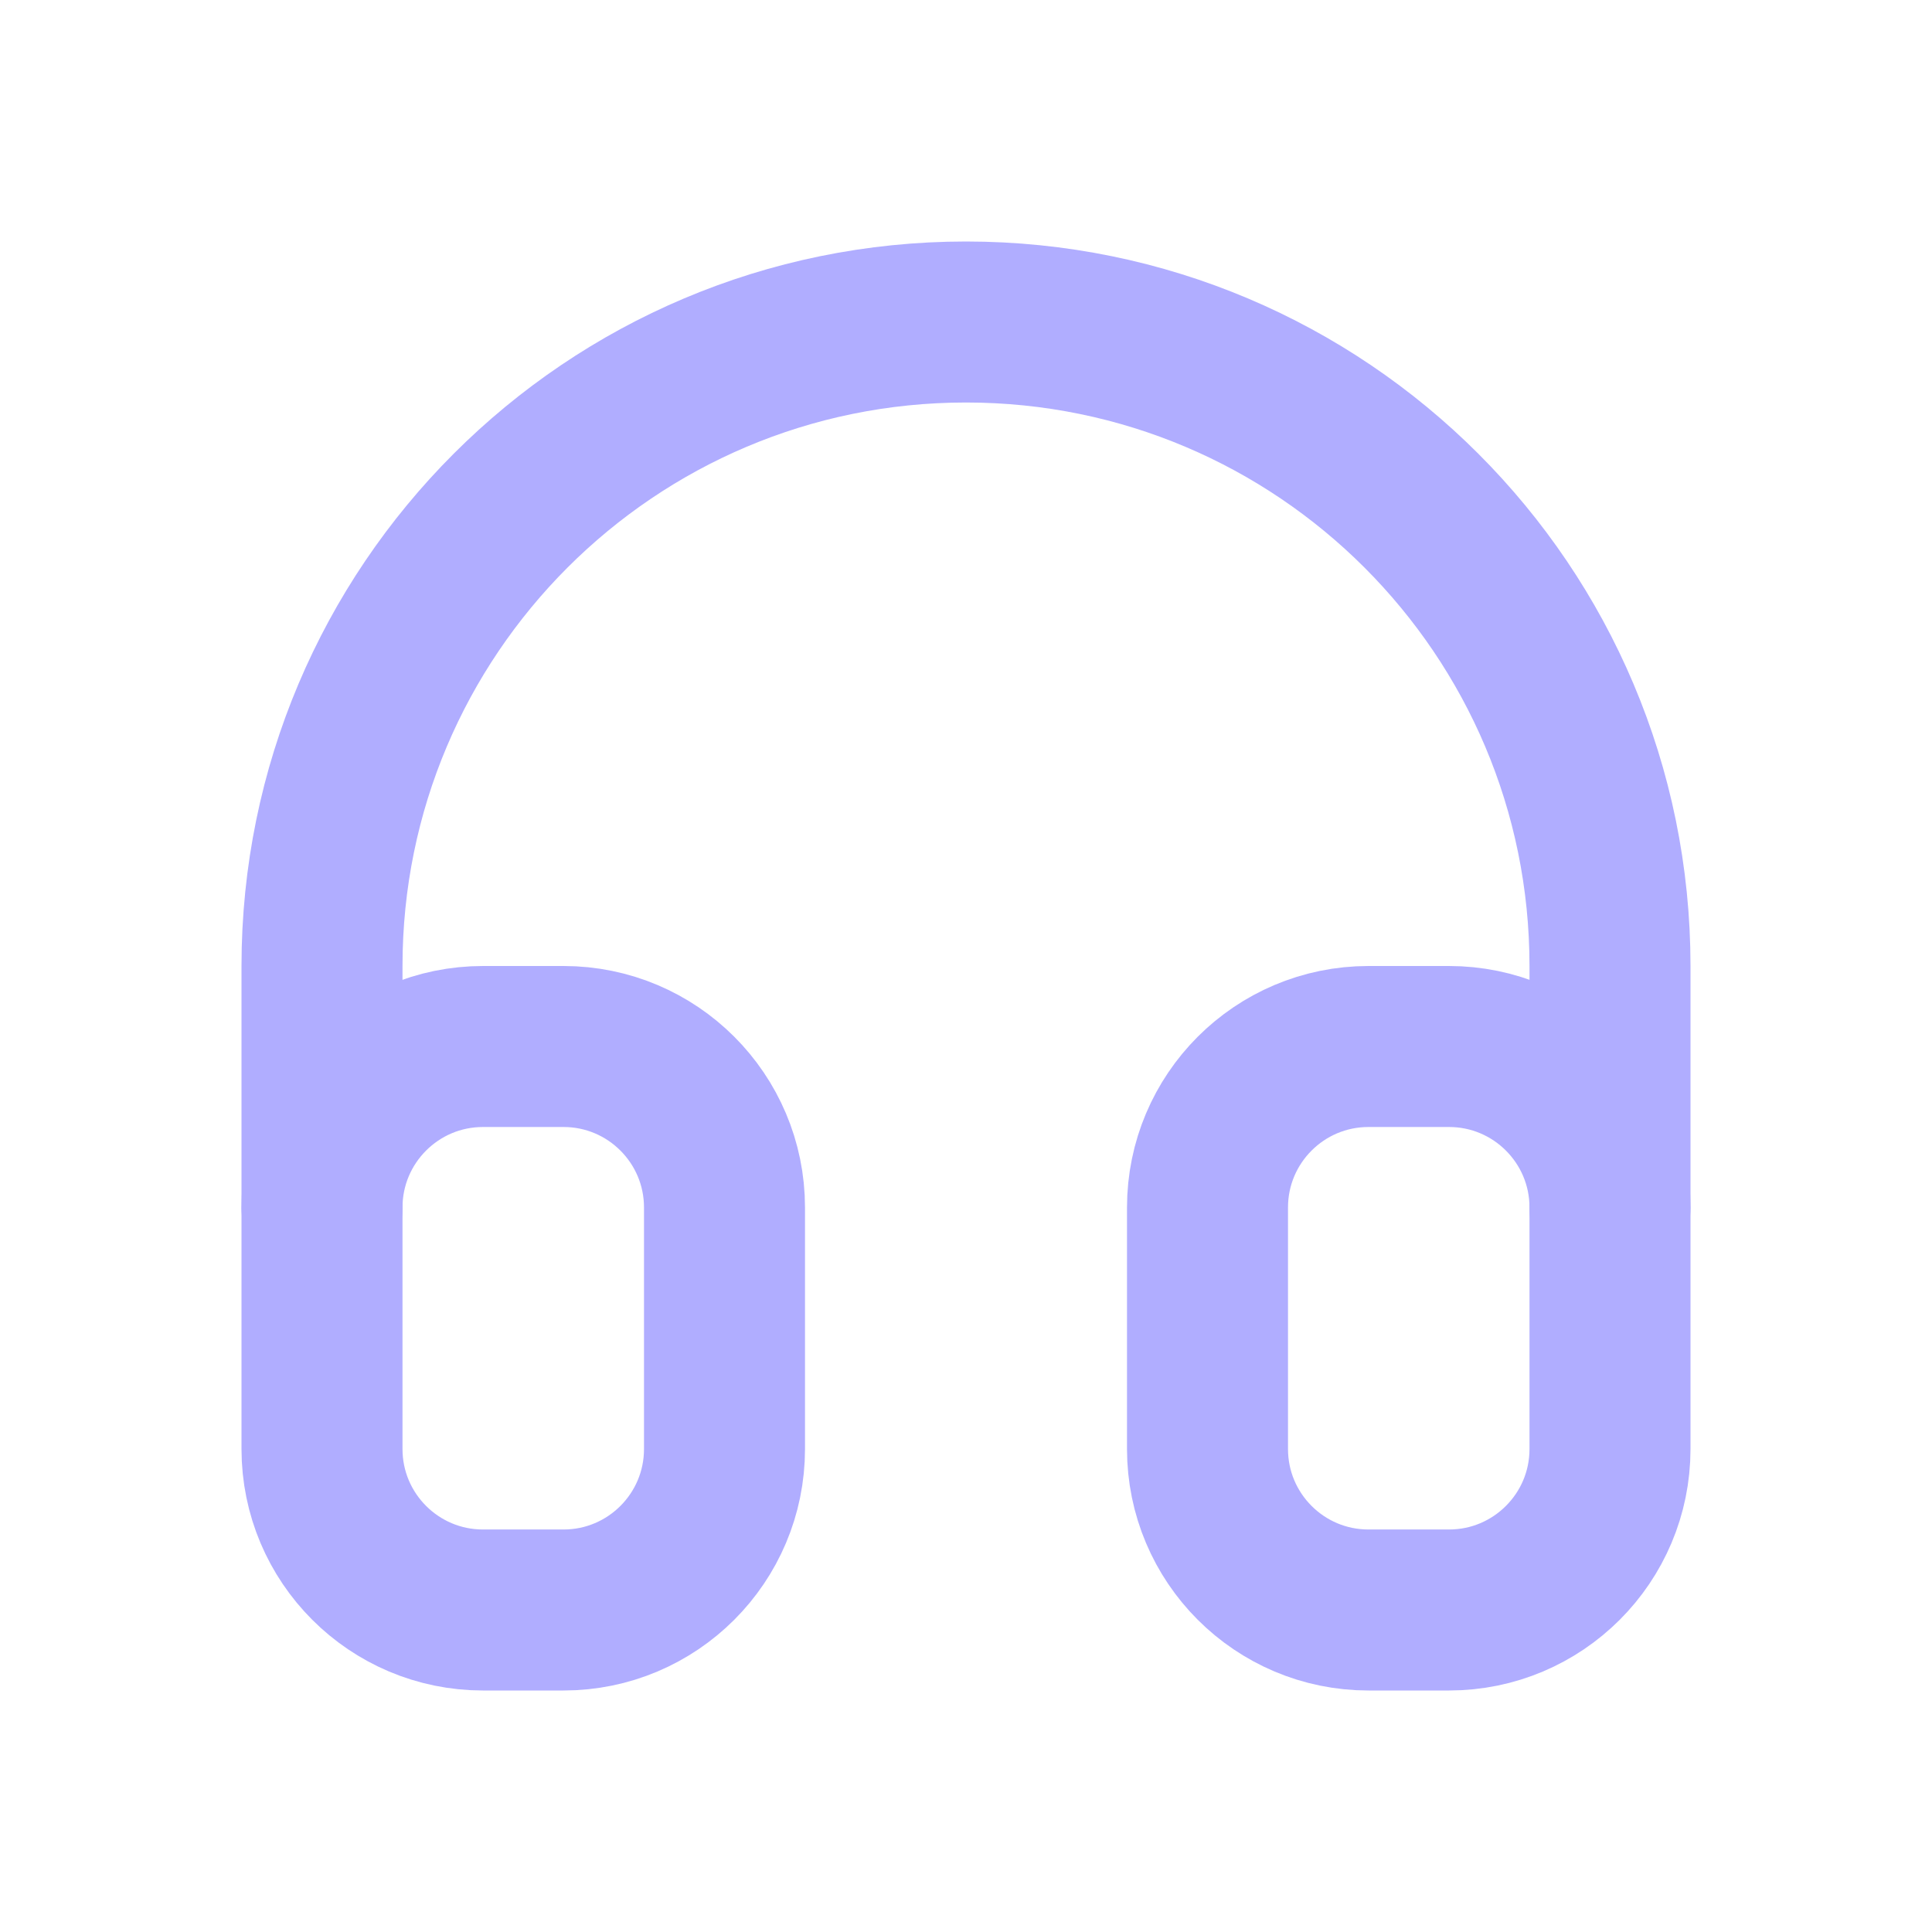
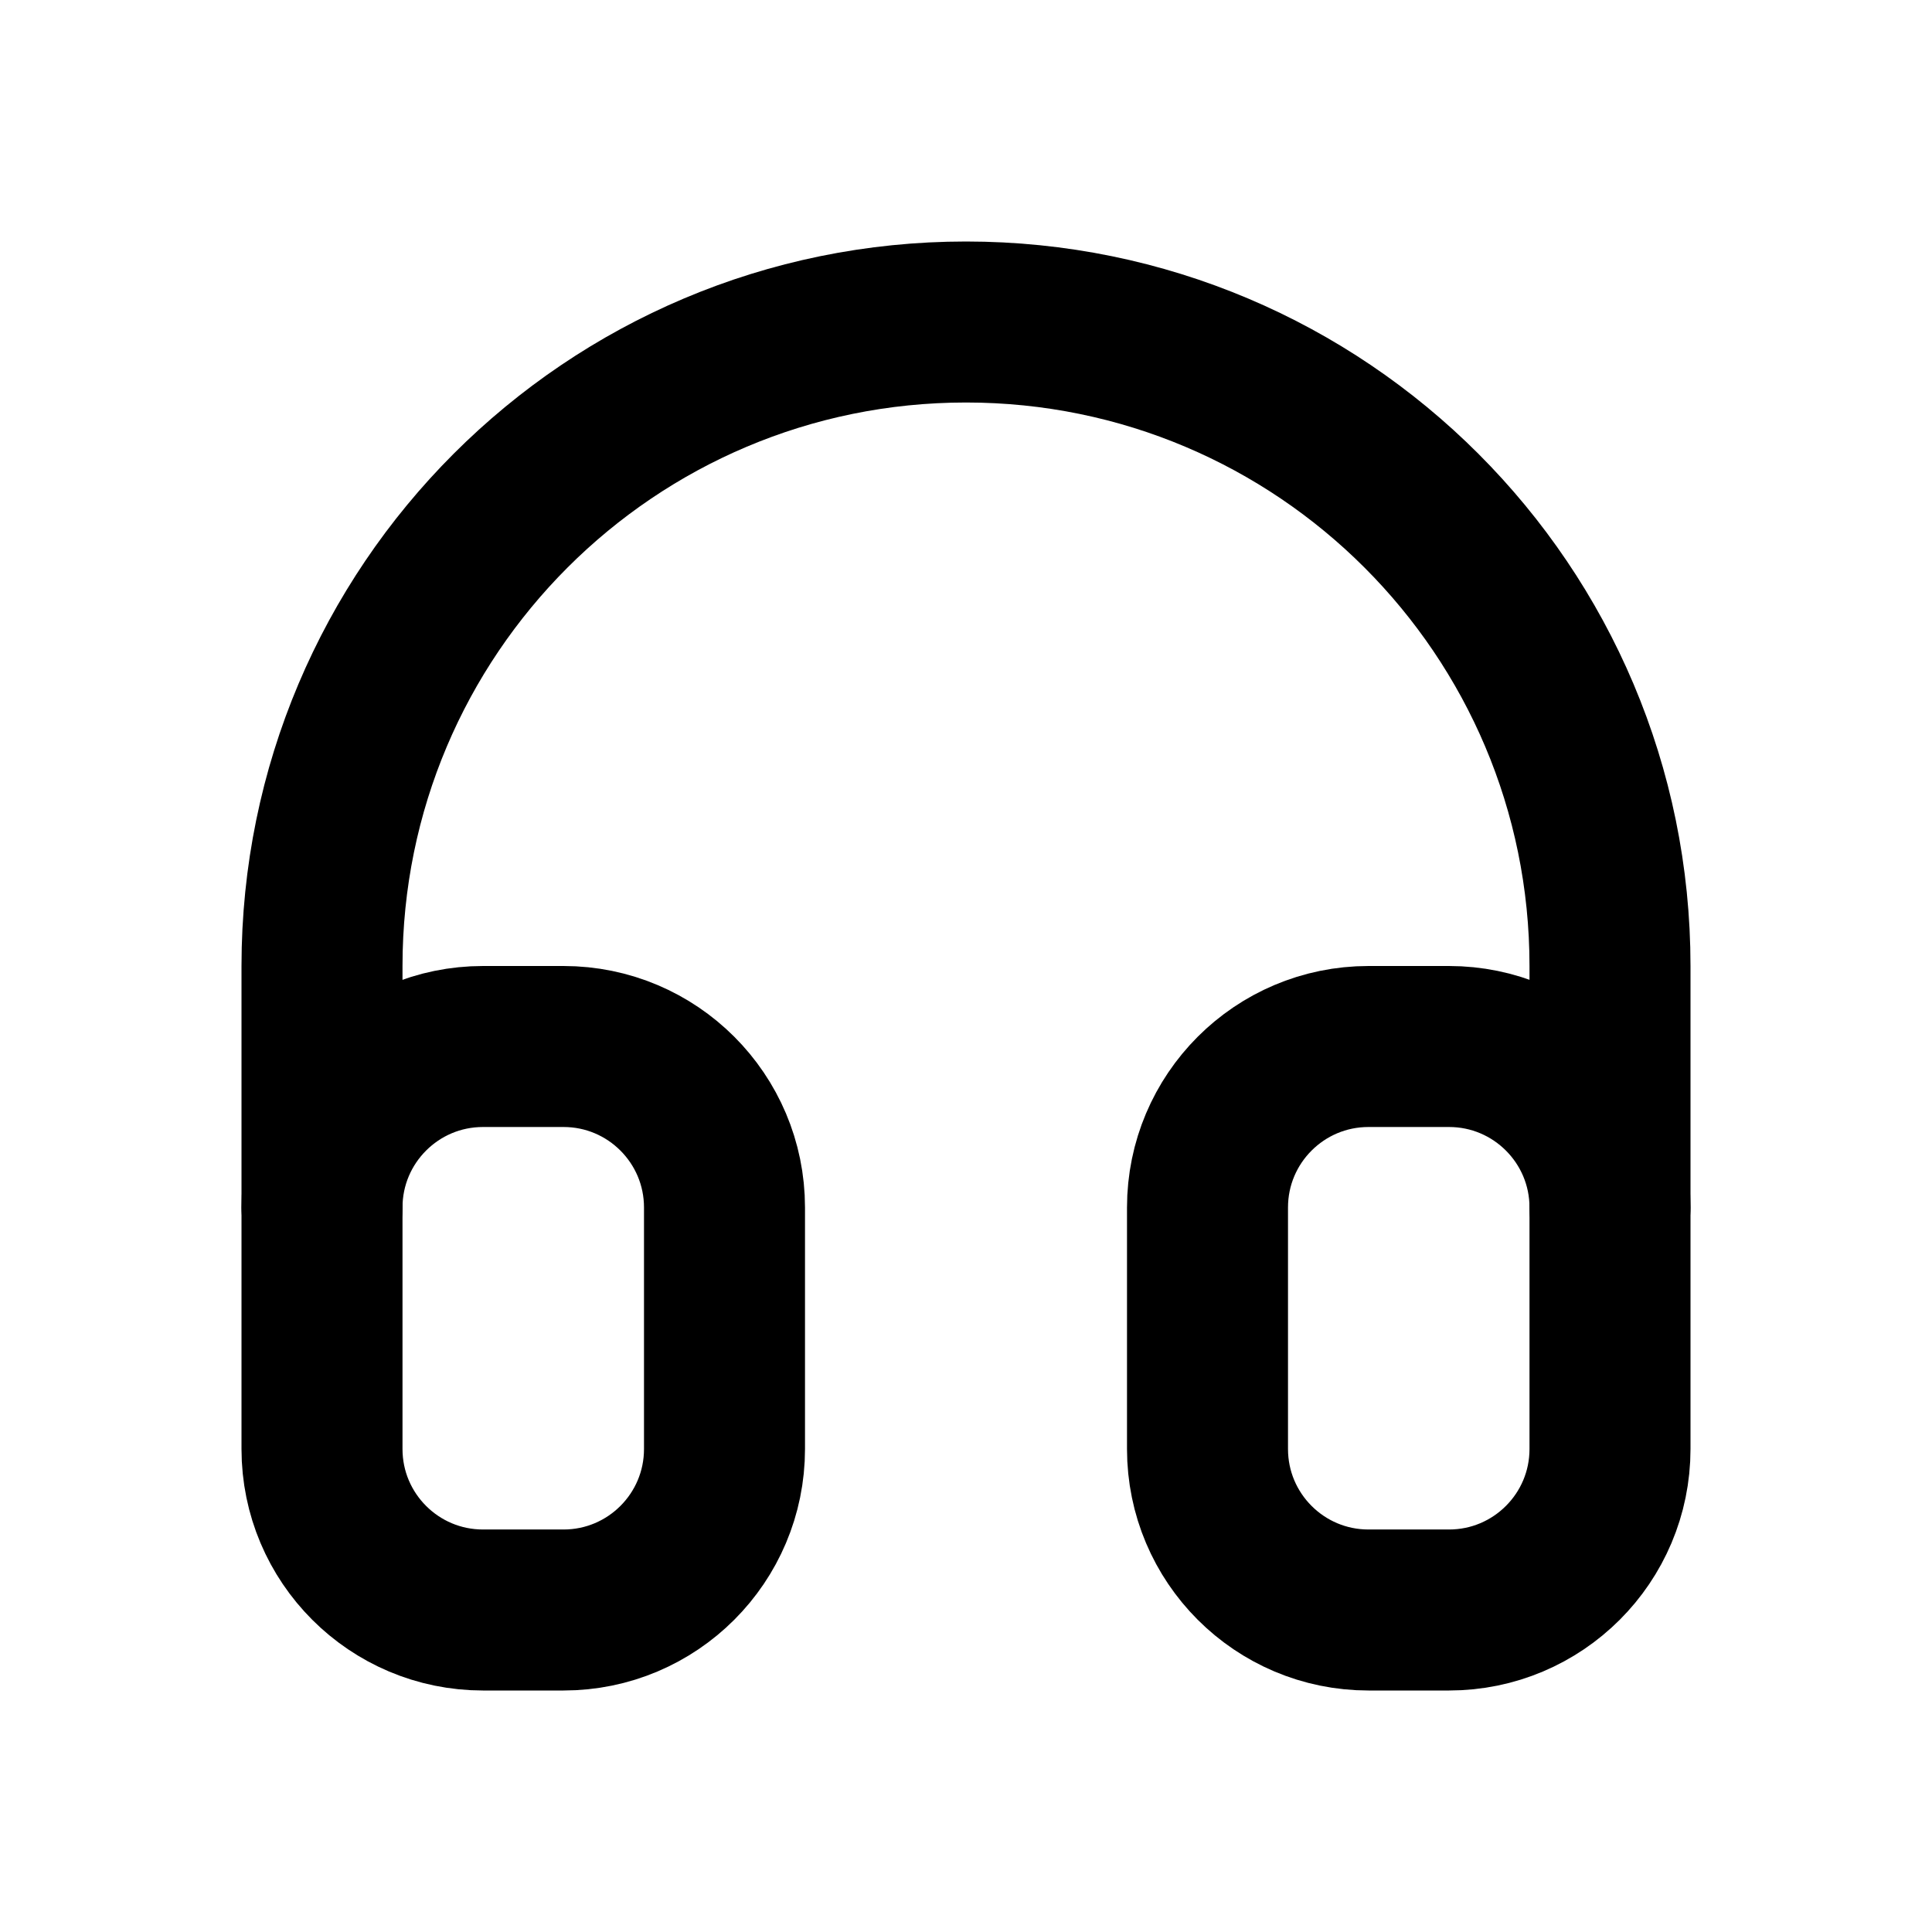
- <svg xmlns="http://www.w3.org/2000/svg" class="icon icon-tabler icon-tabler-headphones" width="24" height="24" viewBox="0 0 24 24" stroke-width="2" stroke="#B0ADFF" fill="none" stroke-linecap="round" stroke-linejoin="round">
-   <path stroke="none" d="M0 0h24v24H0z" fill="none" />
-   <path d="M4 13m0 2a2 2 0 0 1 2 -2h1a2 2 0 0 1 2 2v3a2 2 0 0 1 -2 2h-1a2 2 0 0 1 -2 -2z" />
-   <path d="M15 13m0 2a2 2 0 0 1 2 -2h1a2 2 0 0 1 2 2v3a2 2 0 0 1 -2 2h-1a2 2 0 0 1 -2 -2z" />
+ <svg xmlns="http://www.w3.org/2000/svg" fill="none" stroke="currentColor" stroke-linecap="round" stroke-linejoin="round" stroke-width="2" viewBox="0 0 24 24">
+   <path stroke="none" d="M0 0h24v24H0z" />
+   <path d="M4 15a2 2 0 0 1 2-2h1a2 2 0 0 1 2 2v3a2 2 0 0 1-2 2H6a2 2 0 0 1-2-2zM15 15a2 2 0 0 1 2-2h1a2 2 0 0 1 2 2v3a2 2 0 0 1-2 2h-1a2 2 0 0 1-2-2z" />
  <path d="M4 15v-3a8 8 0 0 1 16 0v3" />
</svg>
